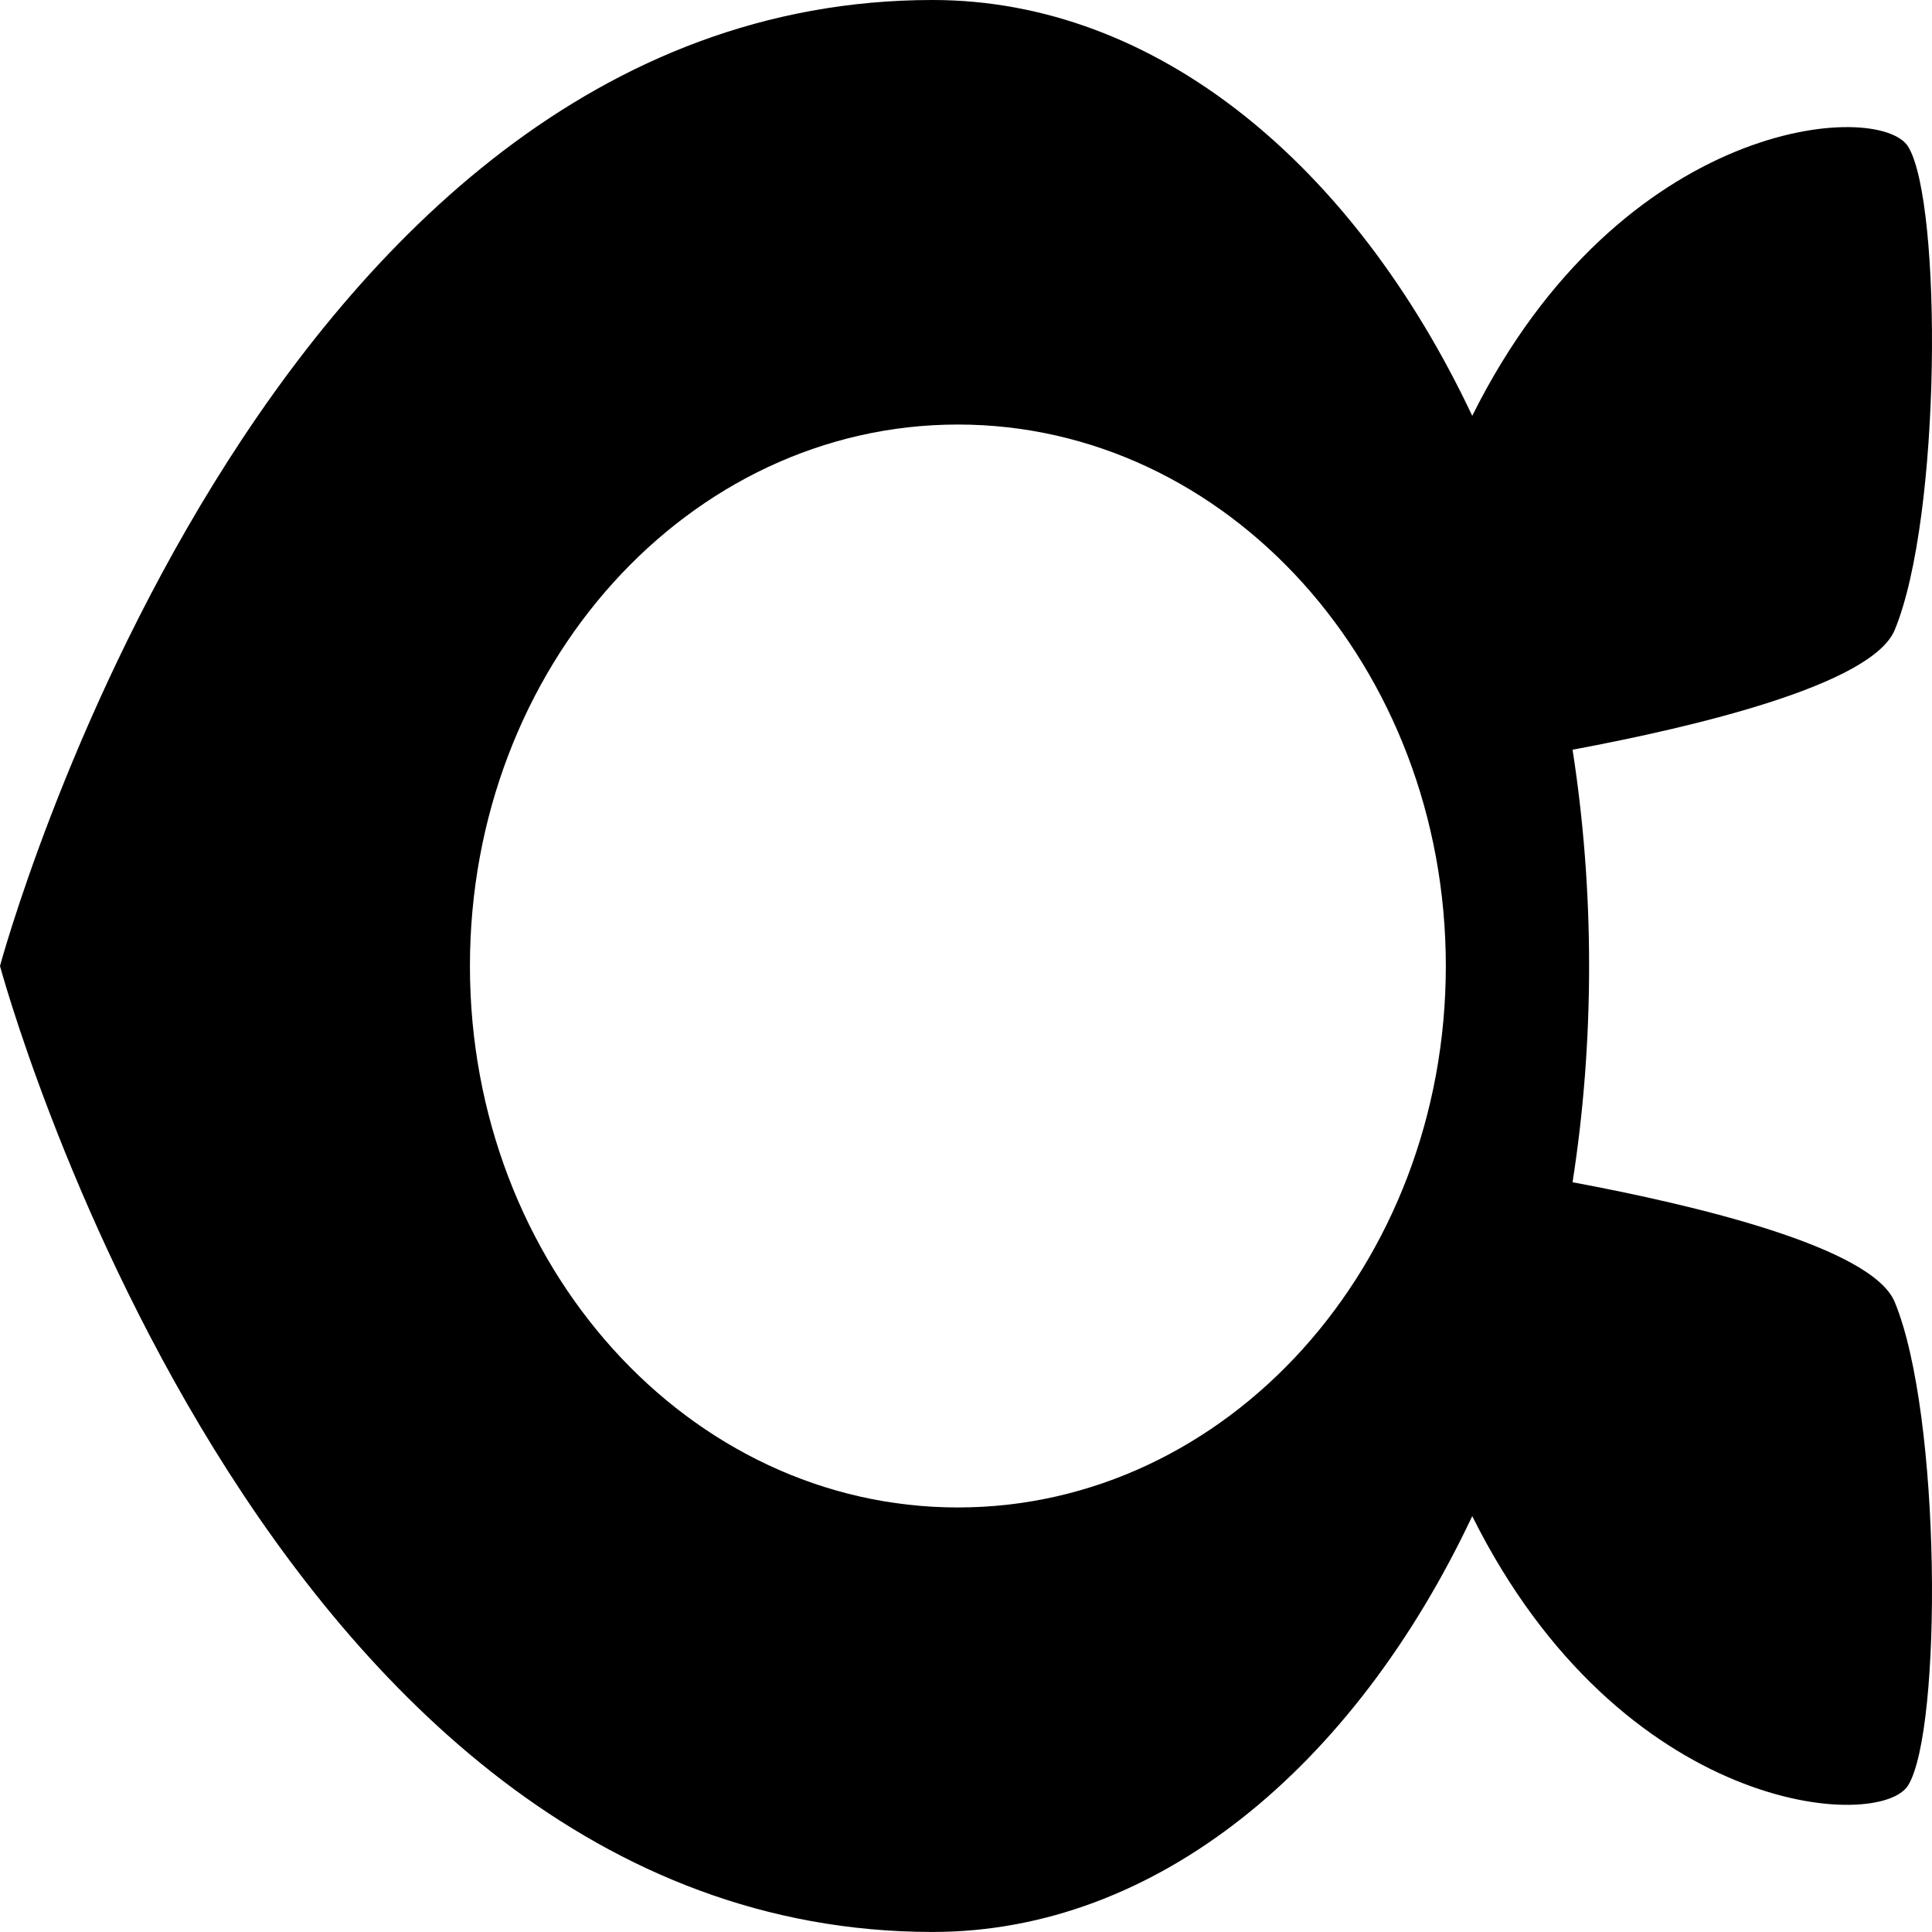
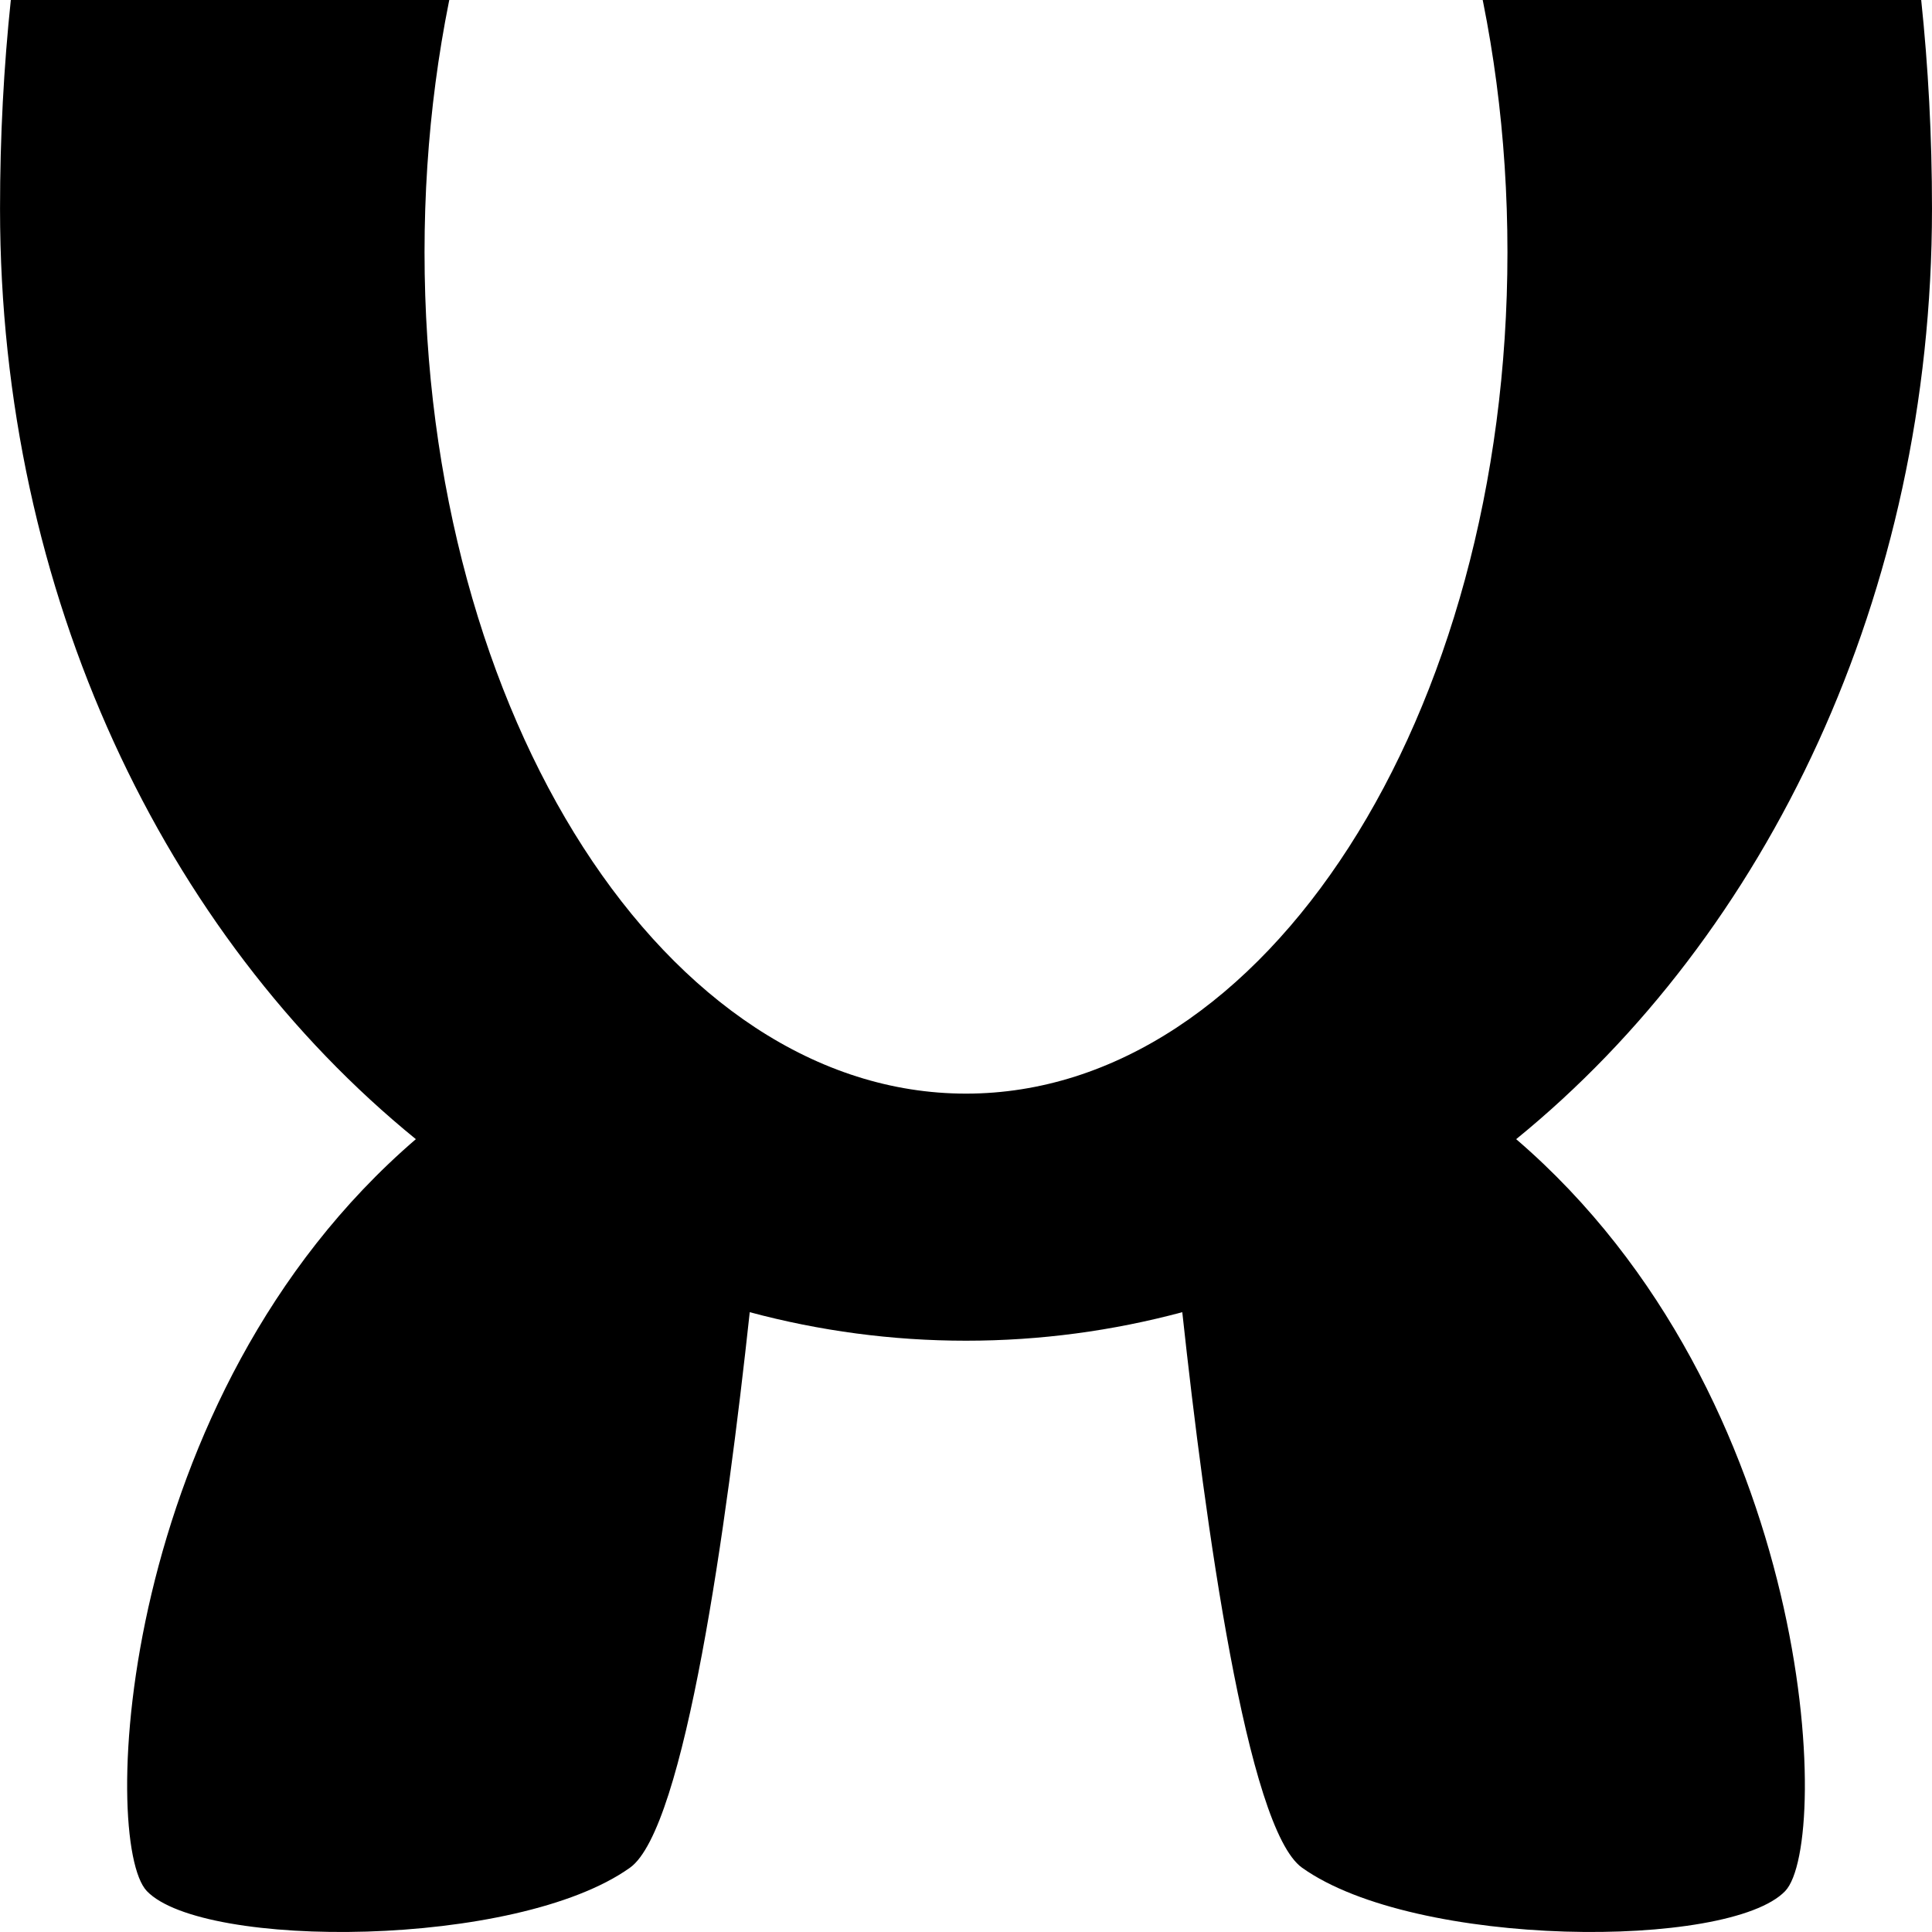
<svg xmlns="http://www.w3.org/2000/svg" width="100mm" height="100mm" viewBox="0 0 100 100" version="1.1" id="svg8">
  <defs id="defs2" />
  <g id="layer1" transform="translate(229.0537,-117.2792)">
-     <path style="opacity:1;fill:#000000;fill-opacity:1;stroke:none;stroke-width:2.725;stroke-miterlimit:4;stroke-dasharray:none;stroke-opacity:1" d="m -229.054,167.279 c 0,0 13.454,-50 48.275,-50 11.573,0 21.793,8.518 27.928,21.523 7.732,-15.514 21.118,-16.326 22.57,-13.923 1.751,2.899 1.724,19.143 -0.703,25.007 -1.178,2.846 -10.353,5.018 -16.674,6.198 0.559,3.599 0.856,7.346 0.856,11.194 0,3.849 -0.296,7.595 -0.856,11.194 6.321,1.18 15.496,3.353 16.674,6.198 2.427,5.864 2.454,22.109 0.703,25.007 -1.452,2.403 -14.838,1.591 -22.57,-13.923 -6.135,13.005 -16.355,21.523 -27.928,21.523 -34.821,0 -48.275,-50 -48.275,-50 z m 24.324,0 a 25.256,28.025 0 0 0 25.256,28.026 25.256,28.025 0 0 0 25.256,-28.026 25.256,28.025 0 0 0 -25.256,-28.026 25.256,28.025 0 0 0 -25.256,28.026 z" id="path815" />
+     <path style="opacity:1;fill:#000000;fill-opacity:1;stroke:none;stroke-width:3.579;stroke-miterlimit:4;stroke-dasharray:none;stroke-opacity:1" d="m -179.054,44.836 c 0,0 50,23.2 50,83.246 0,19.957 -8.518,37.581 -21.523,48.16 15.514,13.333 16.326,36.417 13.923,38.92 -2.899,3.02 -19.143,2.973 -25.007,-1.212 -2.846,-2.031 -5.018,-17.852 -6.198,-28.752 -3.599,0.965 -7.346,1.476 -11.194,1.476 -3.849,0 -7.595,-0.511 -11.194,-1.476 -1.18,10.9 -3.353,26.721 -6.198,28.752 -5.864,4.185 -22.109,4.232 -25.007,1.212 -2.403,-2.503 -1.591,-25.587 13.923,-38.92 -13.005,-10.58 -21.523,-28.203 -21.523,-48.16 0,-60.046 50,-83.246 50,-83.246 z m 0,41.945 a 28.025,43.552 0 0 0 -28.026,43.552 28.025,43.552 0 0 0 28.026,43.552 28.025,43.552 0 0 0 28.026,-43.552 28.025,43.552 0 0 0 -28.026,-43.552 z" id="path815" />
  </g>
</svg>
